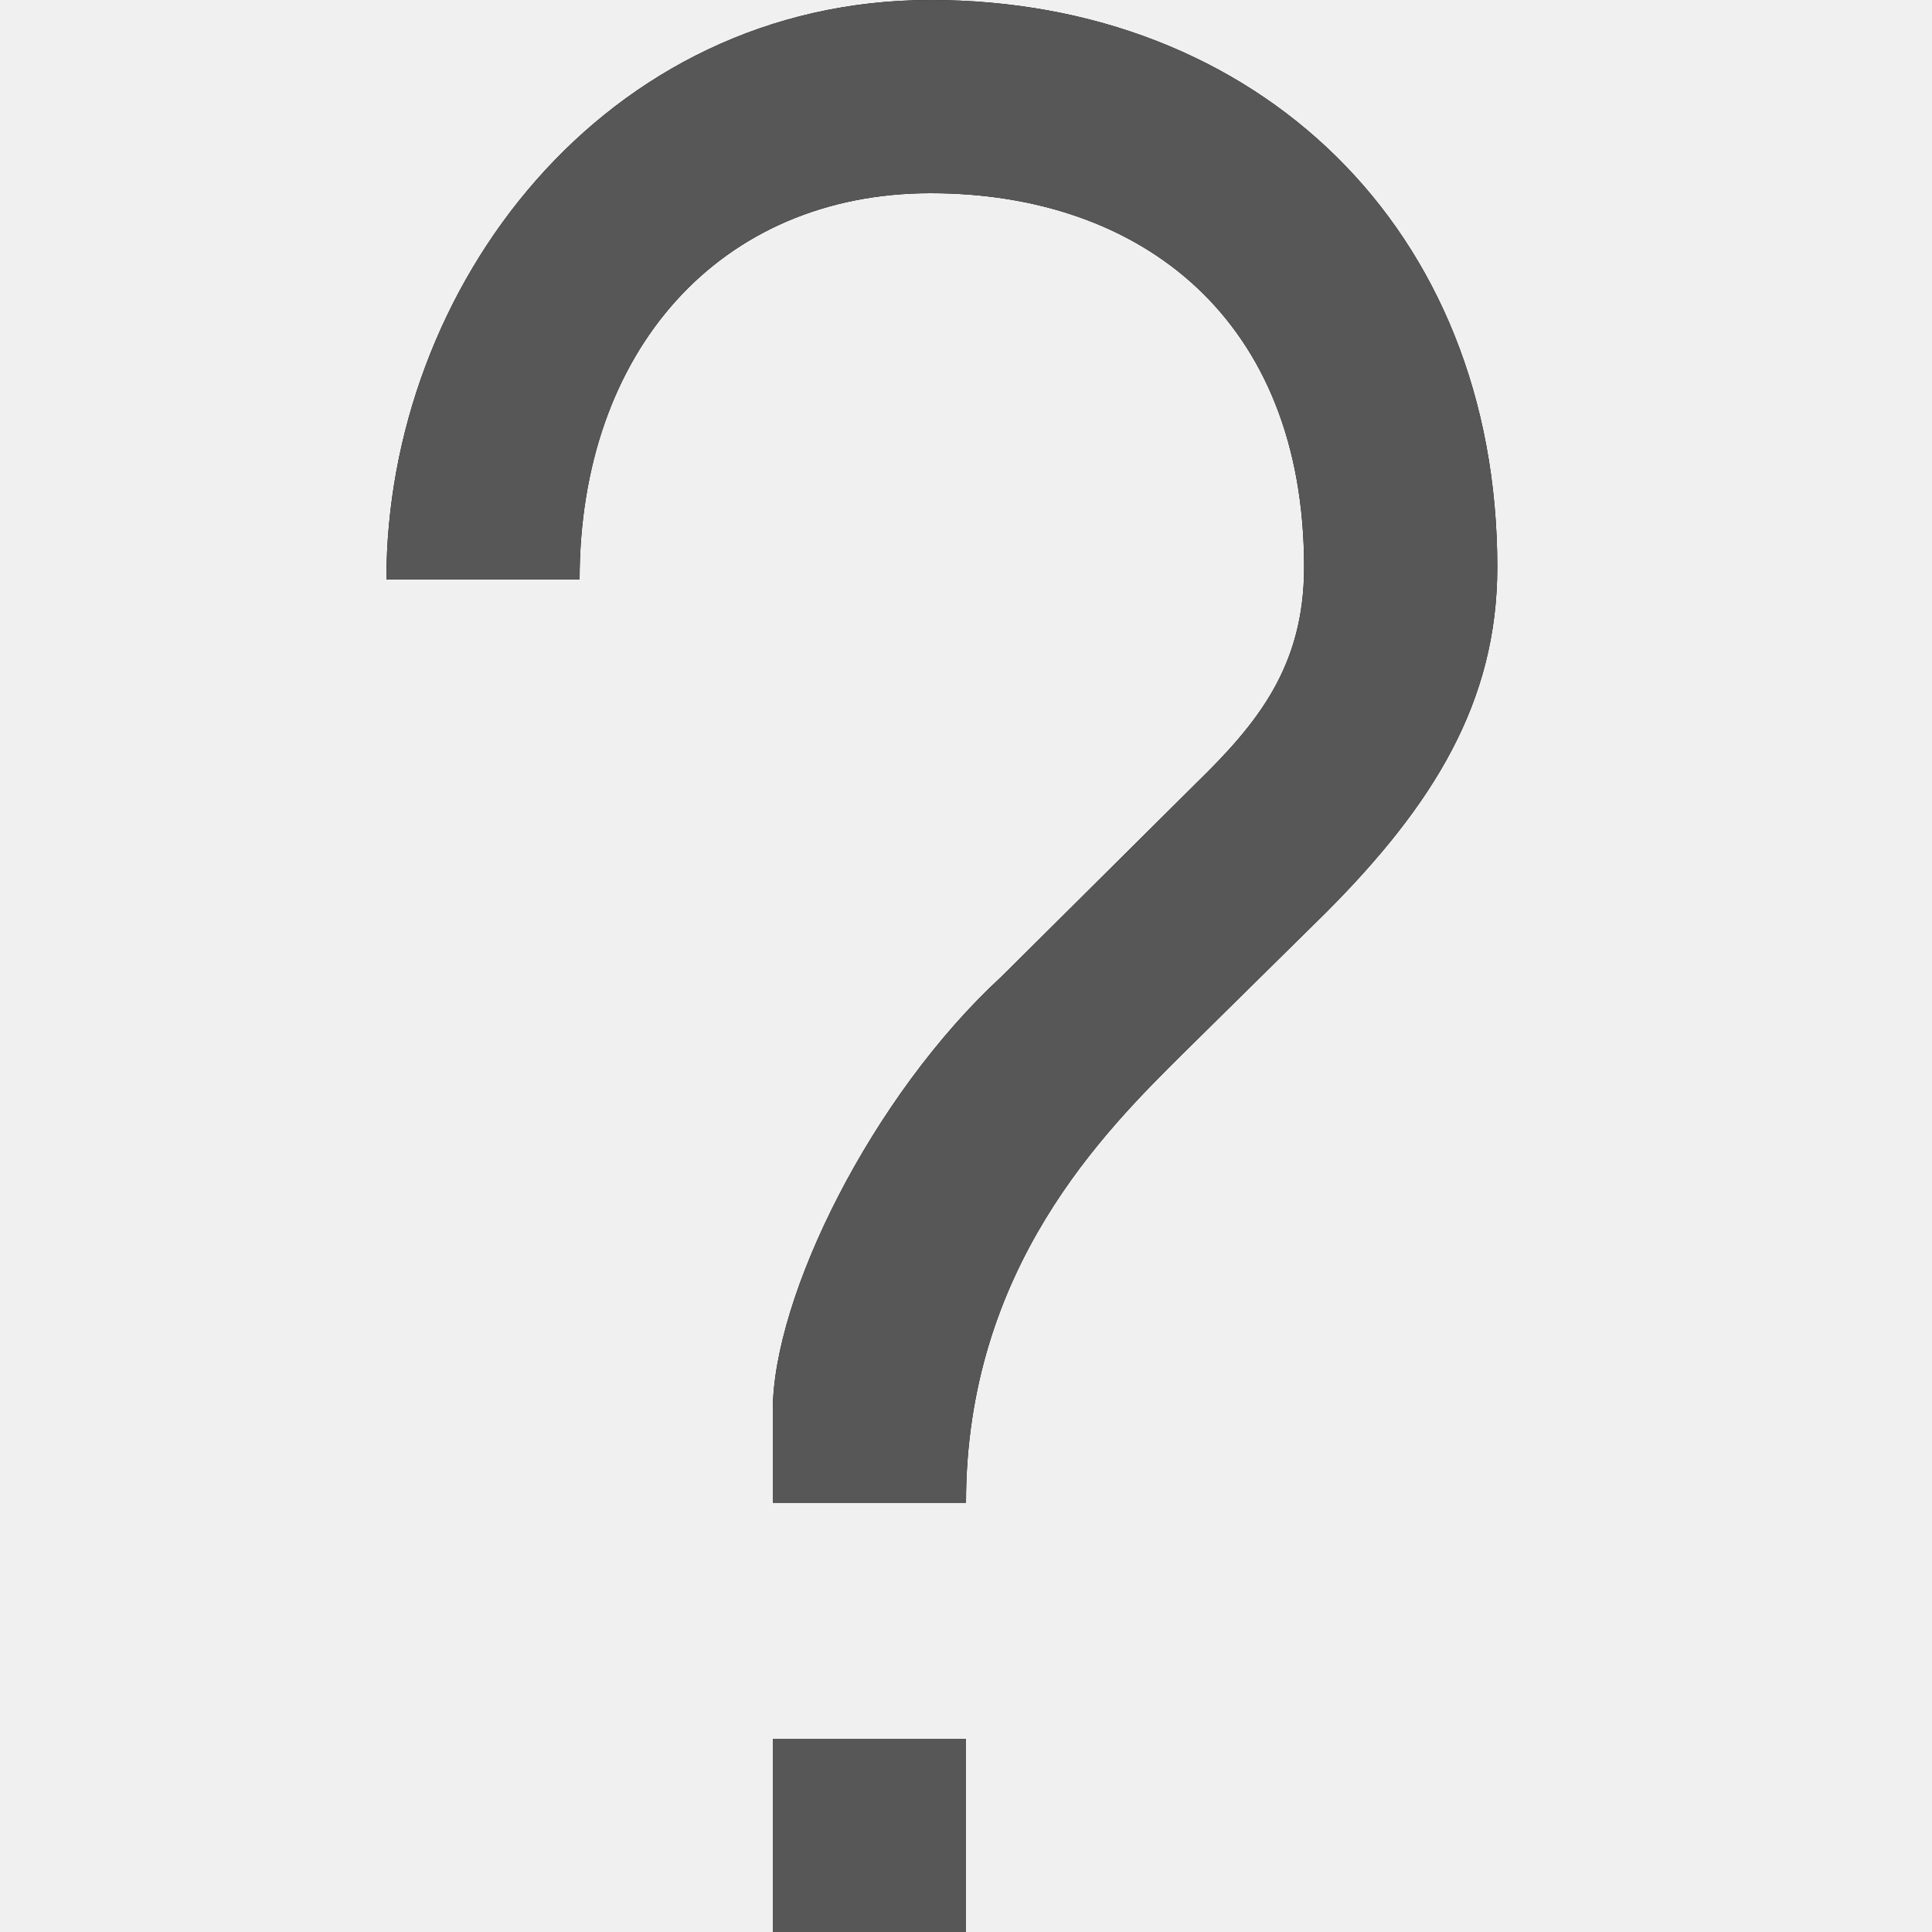
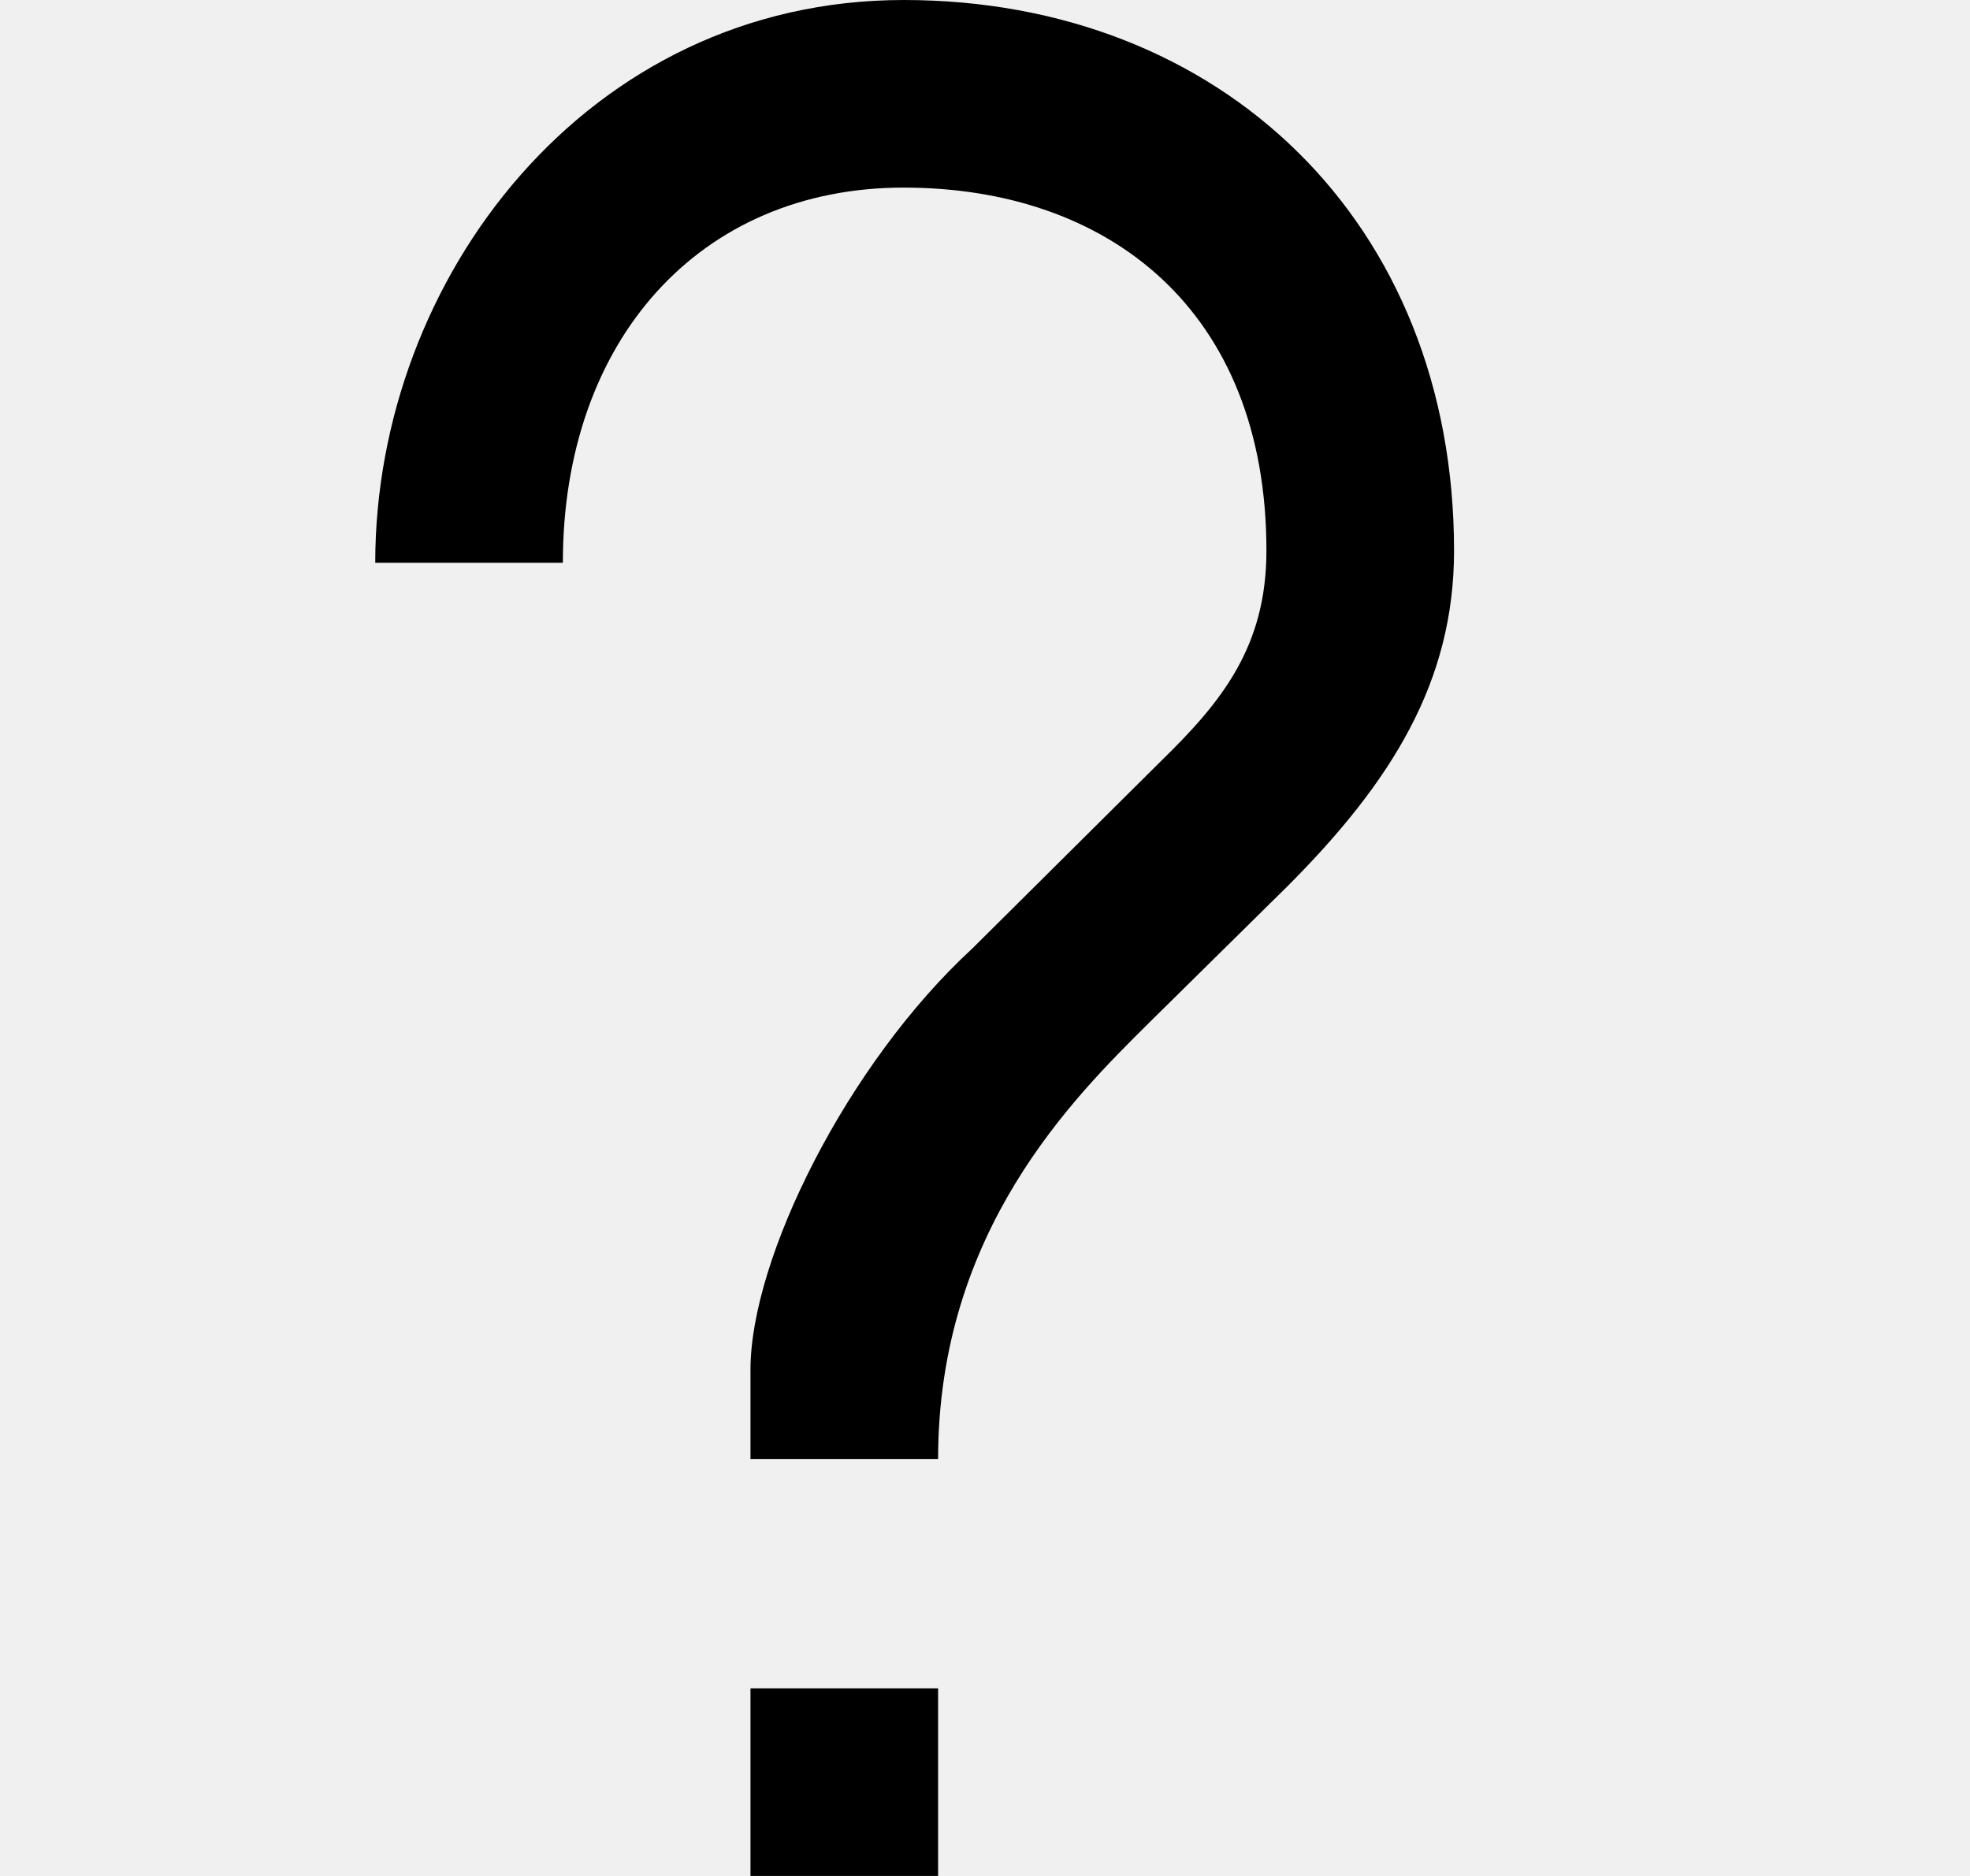
- <svg xmlns="http://www.w3.org/2000/svg" xmlns:xlink="http://www.w3.org/1999/xlink" width="20px" height="20px" viewBox="0 0 20 20" version="1.1">
-   <defs>
-     <path d="M10,18 L10,20 L8,20 L8,18 L10,18 Z M9.633,0 C13.01,0 15.5,2.363 15.5,5.871 C15.5,7.268 14.835,8.334 13.73,9.443 L12.25,10.903 C11.446,11.701 10,13.123 10,15.556 L8,15.556 L8,14.602 C8,13.423 9.026,11.345 10.367,10.11 L12.38,8.11 C13.015,7.491 13.5,6.901 13.5,5.871 C13.5,3.303 11.814,2 9.633,2 C7.453,2 6,3.634 6,6 L4,6 C4,2.973 6.257,0 9.633,0 Z" id="path-1" />
-   </defs>
-   <g id="ASSETIT" stroke="none" stroke-width="1" fill="none" fill-rule="evenodd">
-     <g id="ASSETIT---IKONIT" transform="translate(-239, -397)">
-       <g id="Ikonit/kysymysmerkki" transform="translate(239, 397)">
-         <g>
-           <mask id="mask-2" fill="white">
-             <use xlink:href="#path-1" />
-           </mask>
-           <use id="Mask" fill="#000000" fill-rule="nonzero" xlink:href="#path-1" />
-           <g id="Värit/Tumma-harmaa" mask="url(#mask-2)" fill="#575757">
-             <rect id="Rectangle" x="0" y="0" width="20" height="20" />
-           </g>
-         </g>
-       </g>
-     </g>
-   </g>
+ <svg xmlns="http://www.w3.org/2000/svg" width="21" height="20">
+   <path d="M10 18v2H8v-2h2zM9.633 0C13.01 0 15.5 2.363 15.5 5.871c0 1.397-.665 2.463-1.77 3.572l-1.48 1.46c-.804.798-2.25 2.22-2.25 4.653H8v-.954c0-1.18 1.026-3.257 2.367-4.492l2.013-2c.635-.62 1.12-1.209 1.12-2.239C13.5 3.303 11.814 2 9.633 2 7.453 2 6 3.634 6 6H4c0-3.027 2.257-6 5.633-6z" />
</svg>
